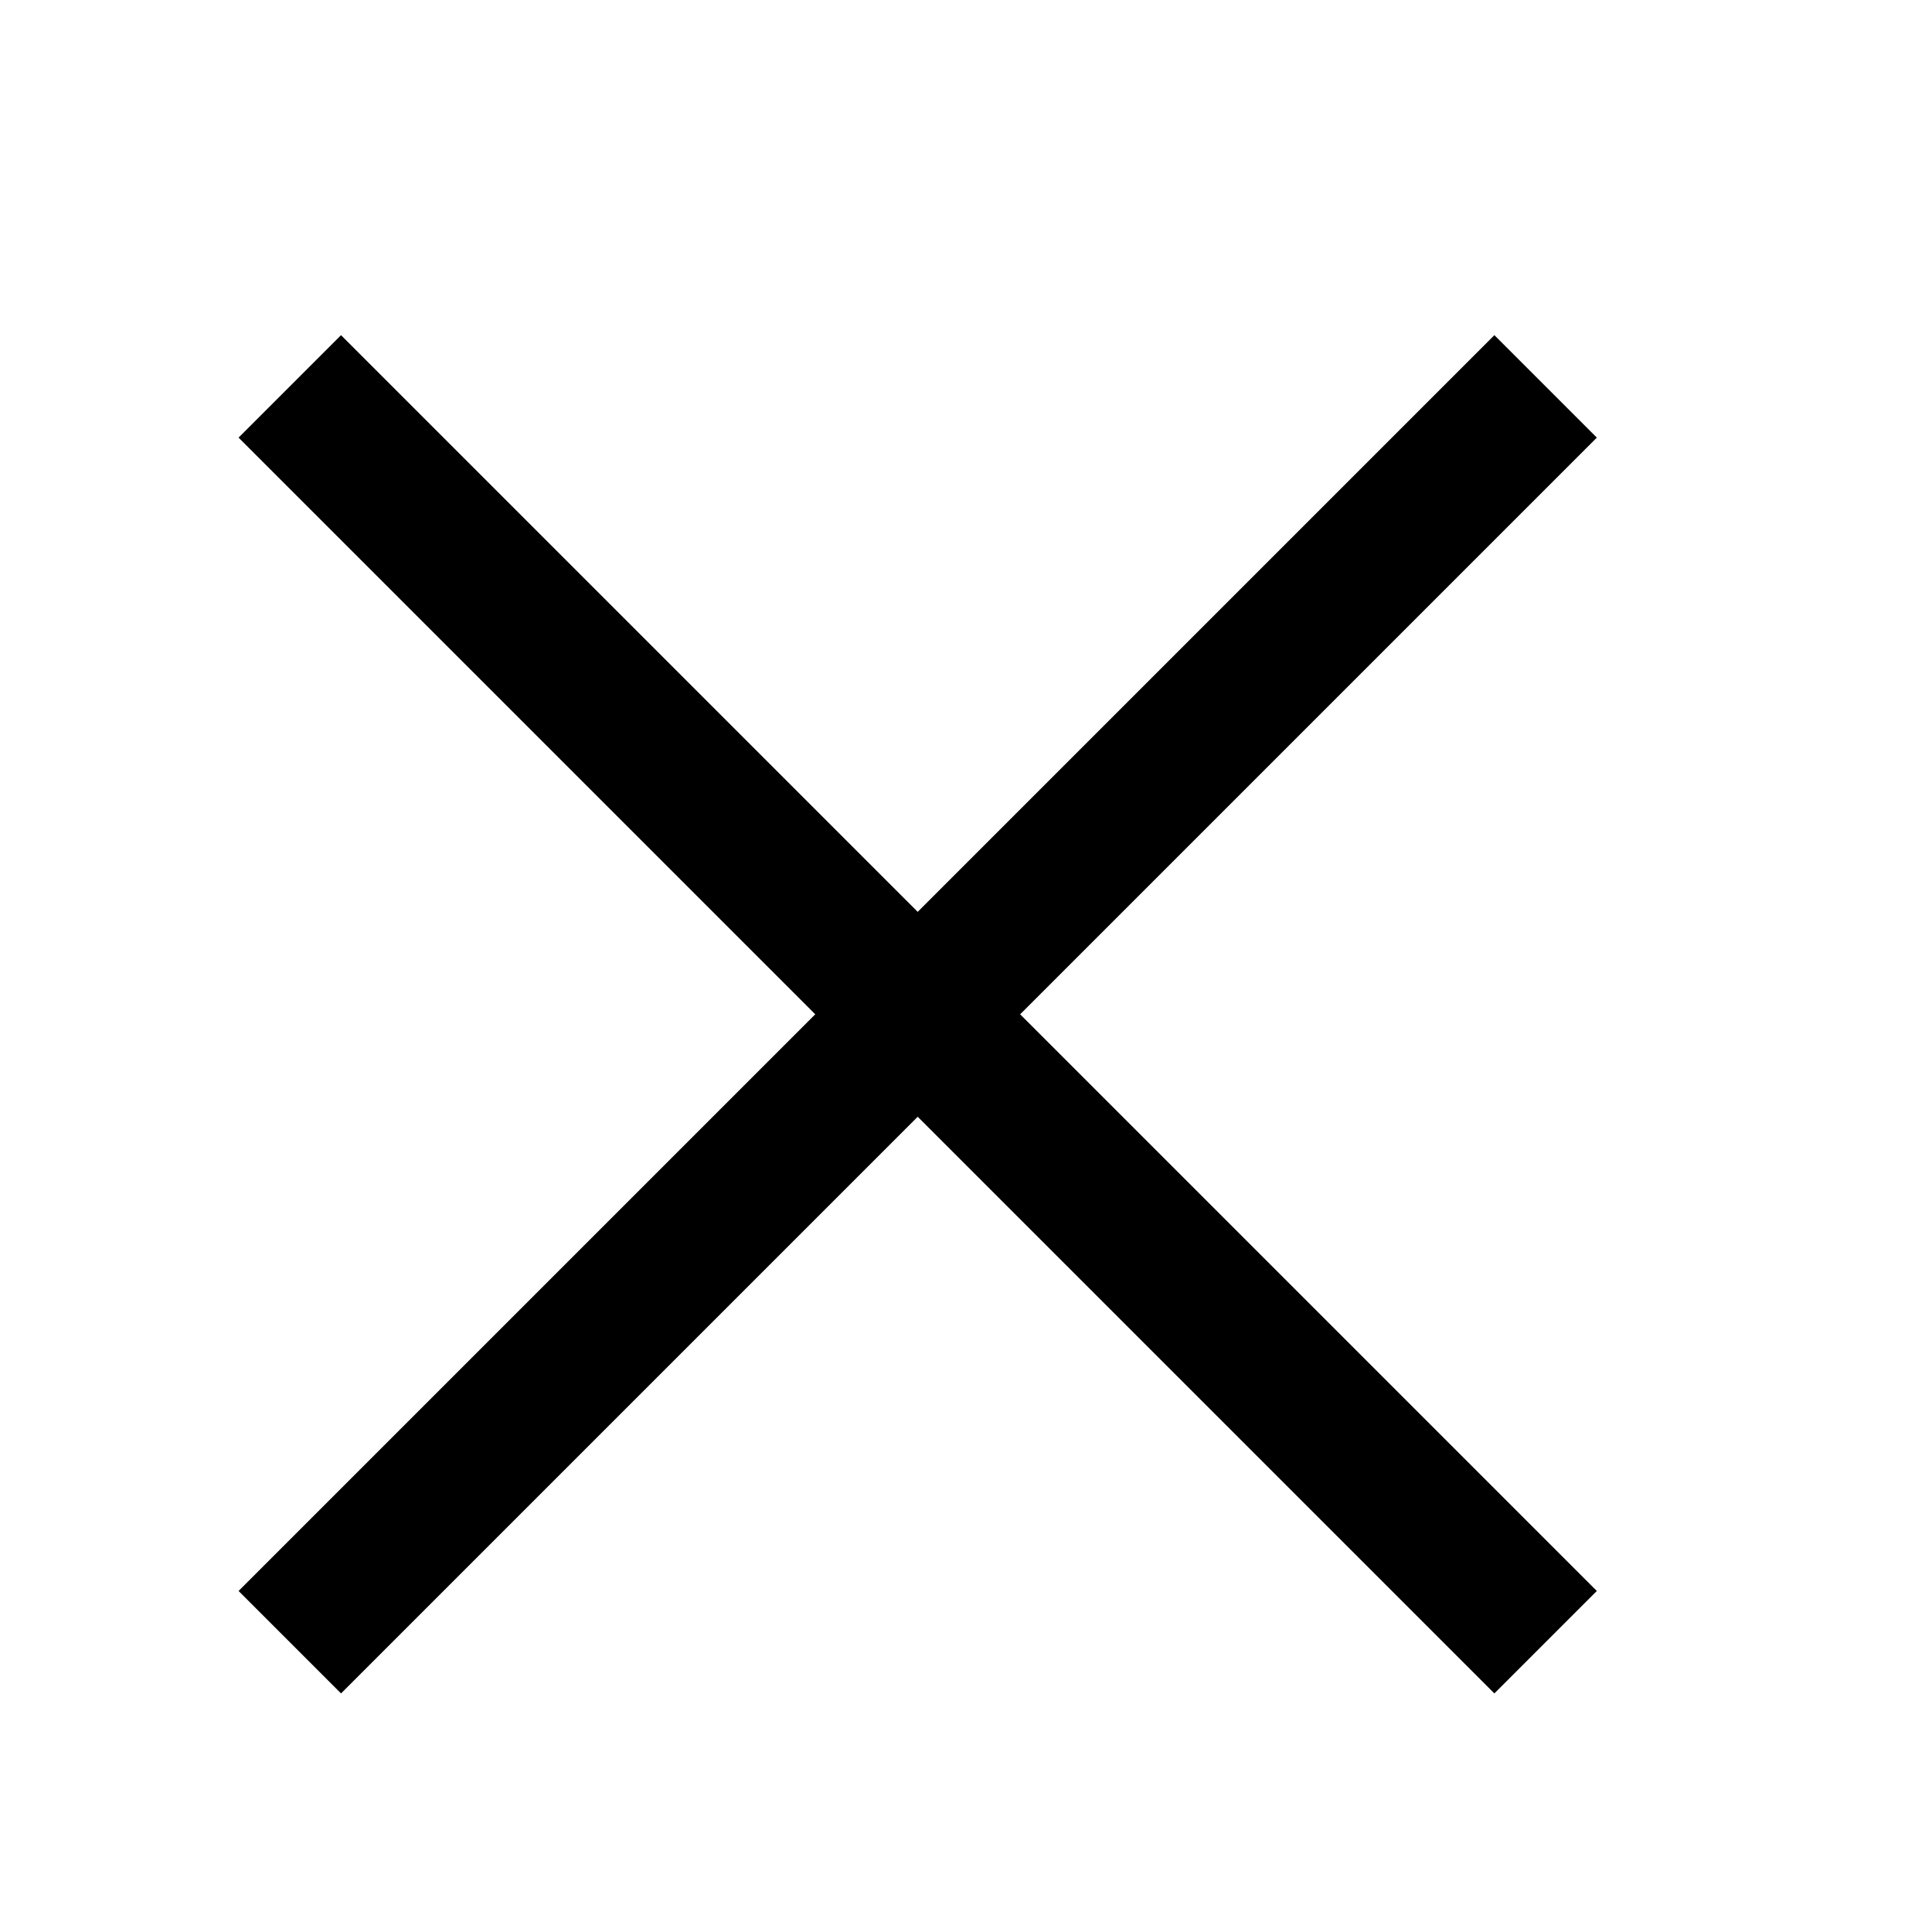
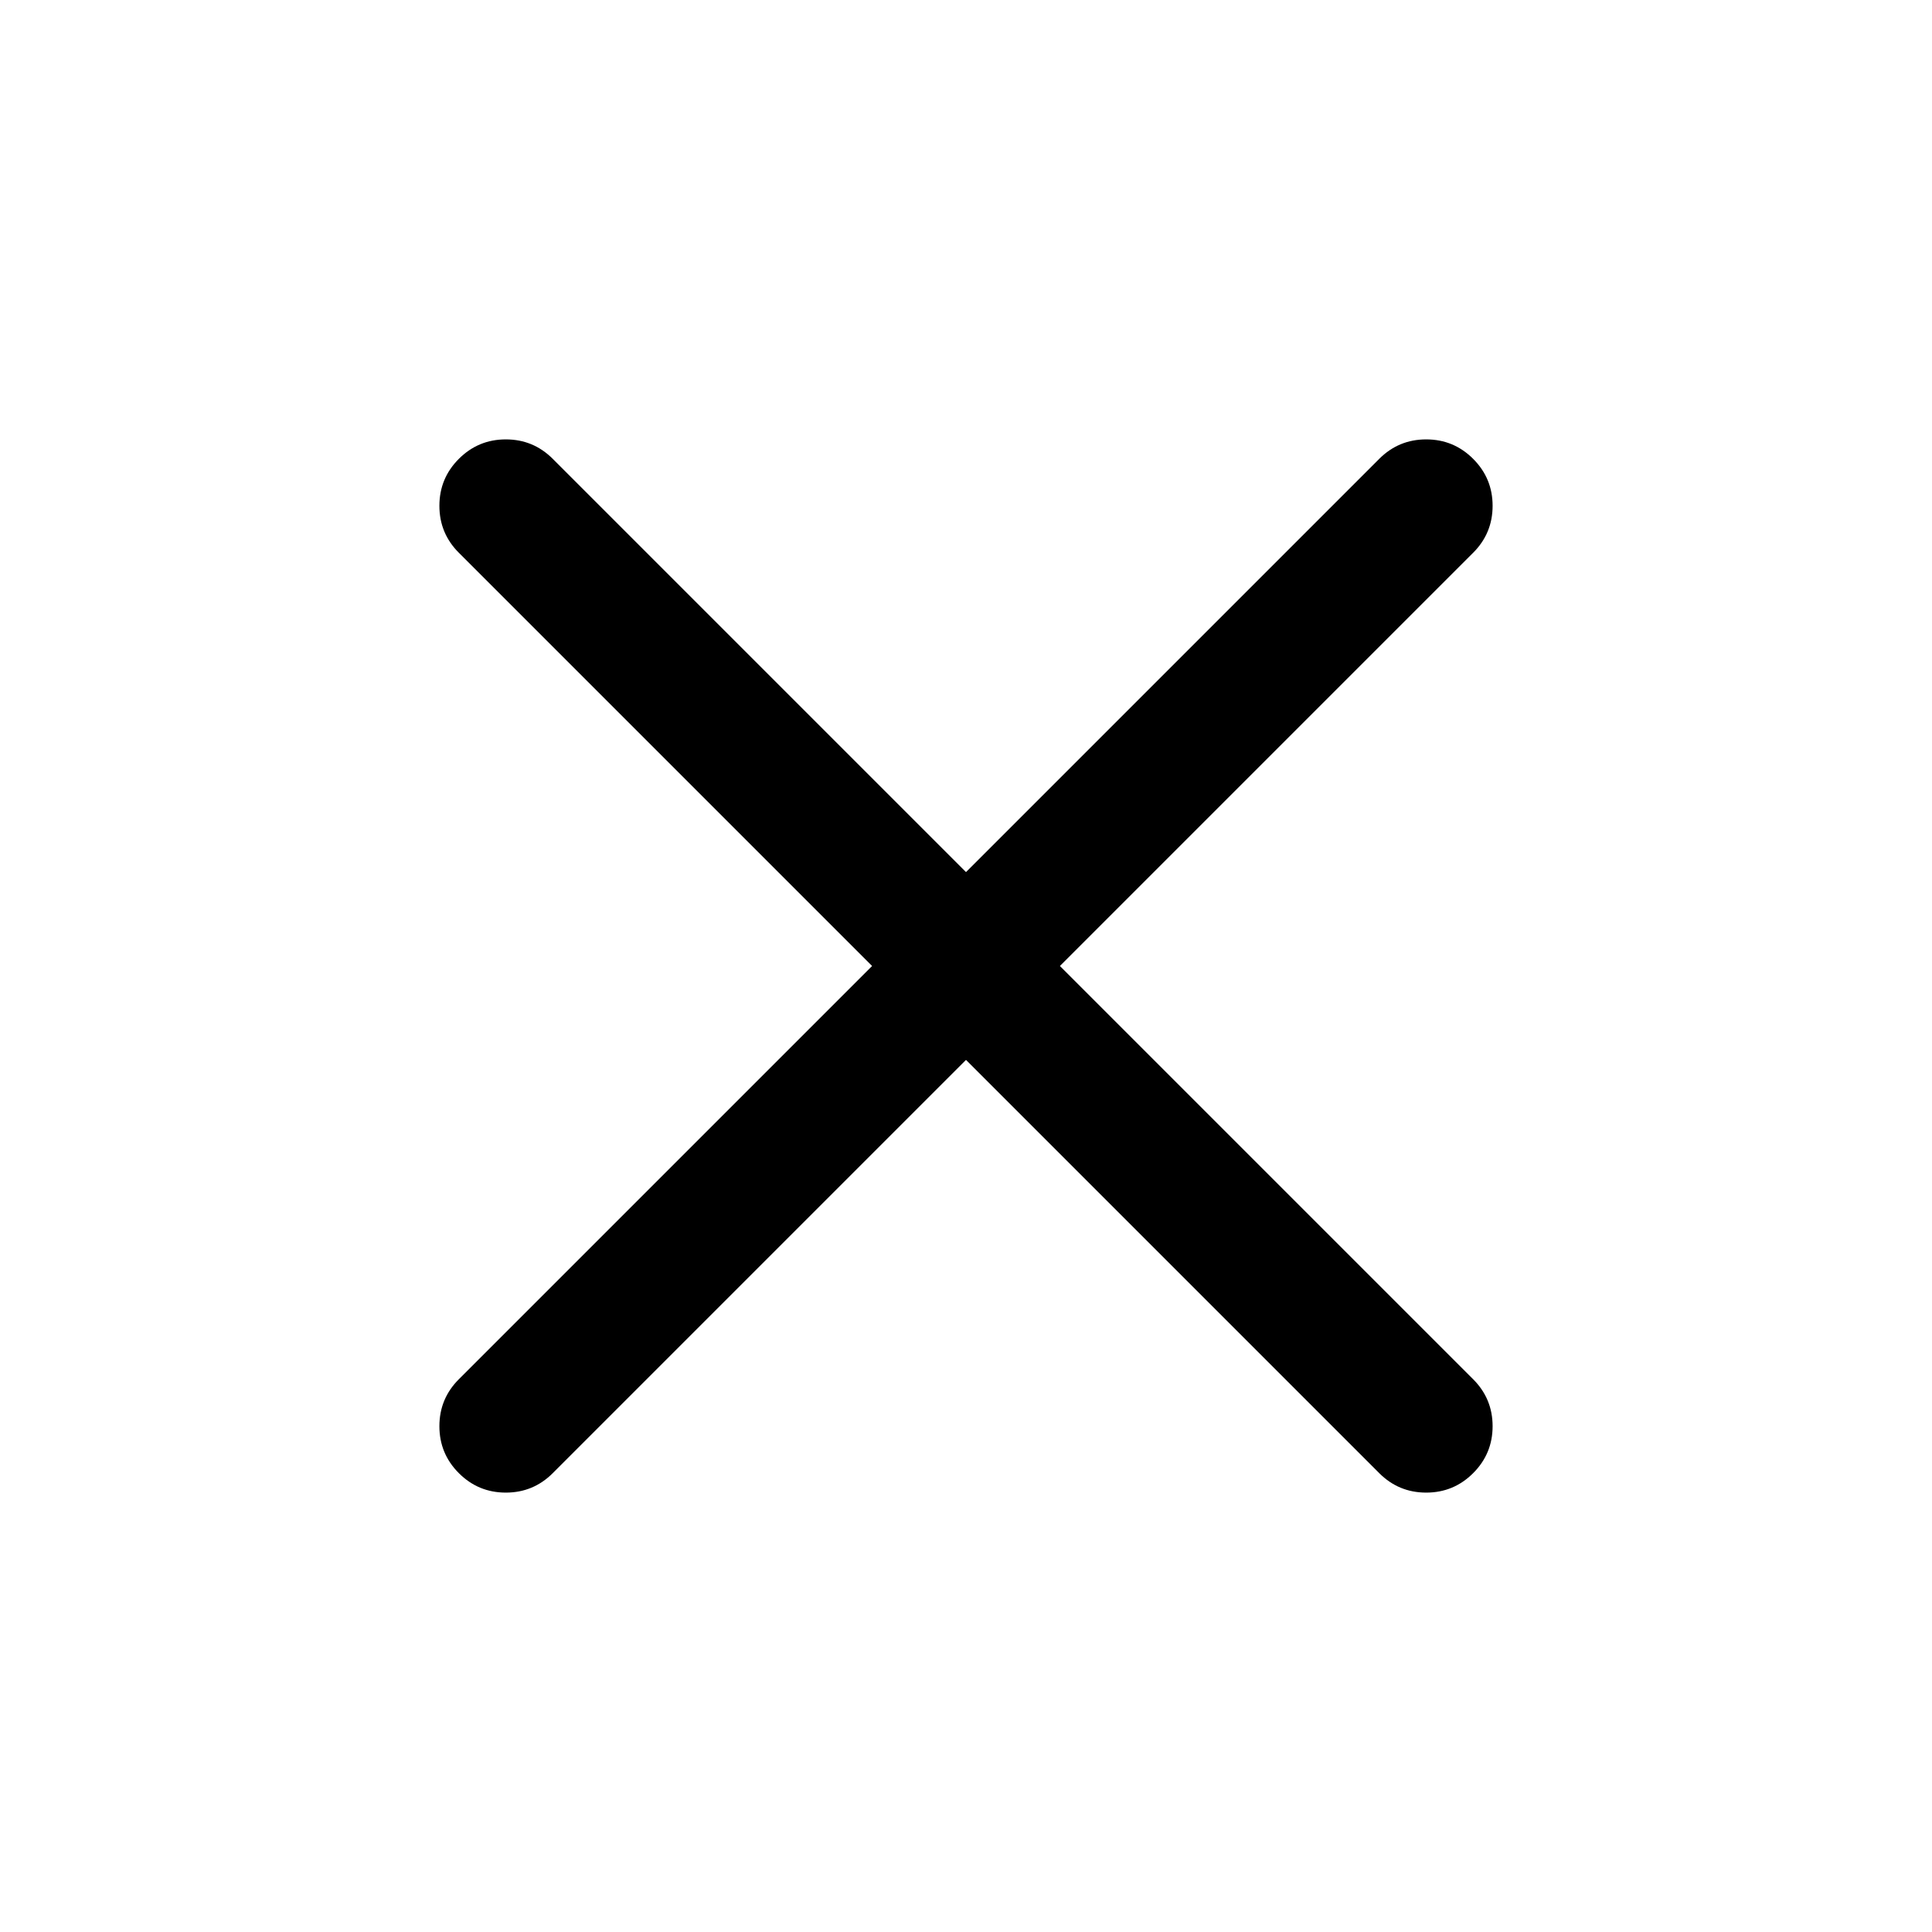
- <svg xmlns="http://www.w3.org/2000/svg" version="1.1" width="24" height="24" viewBox="2 2 20 20" enable-background="new 0 0 24.00 24.00" xml:space="preserve" id="svg4">
-   <defs id="defs8" />
-   <path style="fill:none;fill-rule:evenodd;stroke:#000000;stroke-width:1.5;stroke-linecap:butt;stroke-linejoin:miter;stroke-opacity:1;stroke-miterlimit:4;stroke-dasharray:none" d="M 18,6 5,19" id="path834" />
-   <path style="fill:none;fill-rule:evenodd;stroke:#000000;stroke-width:1.5;stroke-linecap:butt;stroke-linejoin:miter;stroke-opacity:1;stroke-miterlimit:4;stroke-dasharray:none" d="M 5,6 18,19" id="path836" />
+ <svg xmlns="http://www.w3.org/2000/svg" height="40" viewBox="0 -960 960 960" width="40">
+   <path d="M480-433.334 274.666-228q-9.666 9.667-23.333 9.667-13.666 0-23.333-9.667-9.667-9.667-9.667-23.333 0-13.667 9.667-23.333L433.334-480 228-685.334q-9.667-9.666-9.667-23.333 0-13.666 9.667-23.333 9.667-9.667 23.333-9.667 13.667 0 23.333 9.667L480-526.666 685.334-732q9.666-9.667 23.333-9.667 13.666 0 23.333 9.667 9.667 9.667 9.667 23.333 0 13.667-9.667 23.333L526.666-480 732-274.666q9.667 9.666 9.667 23.333 0 13.666-9.667 23.333-9.667 9.667-23.333 9.667-13.667 0-23.333-9.667L480-433.334Z" />
</svg>
